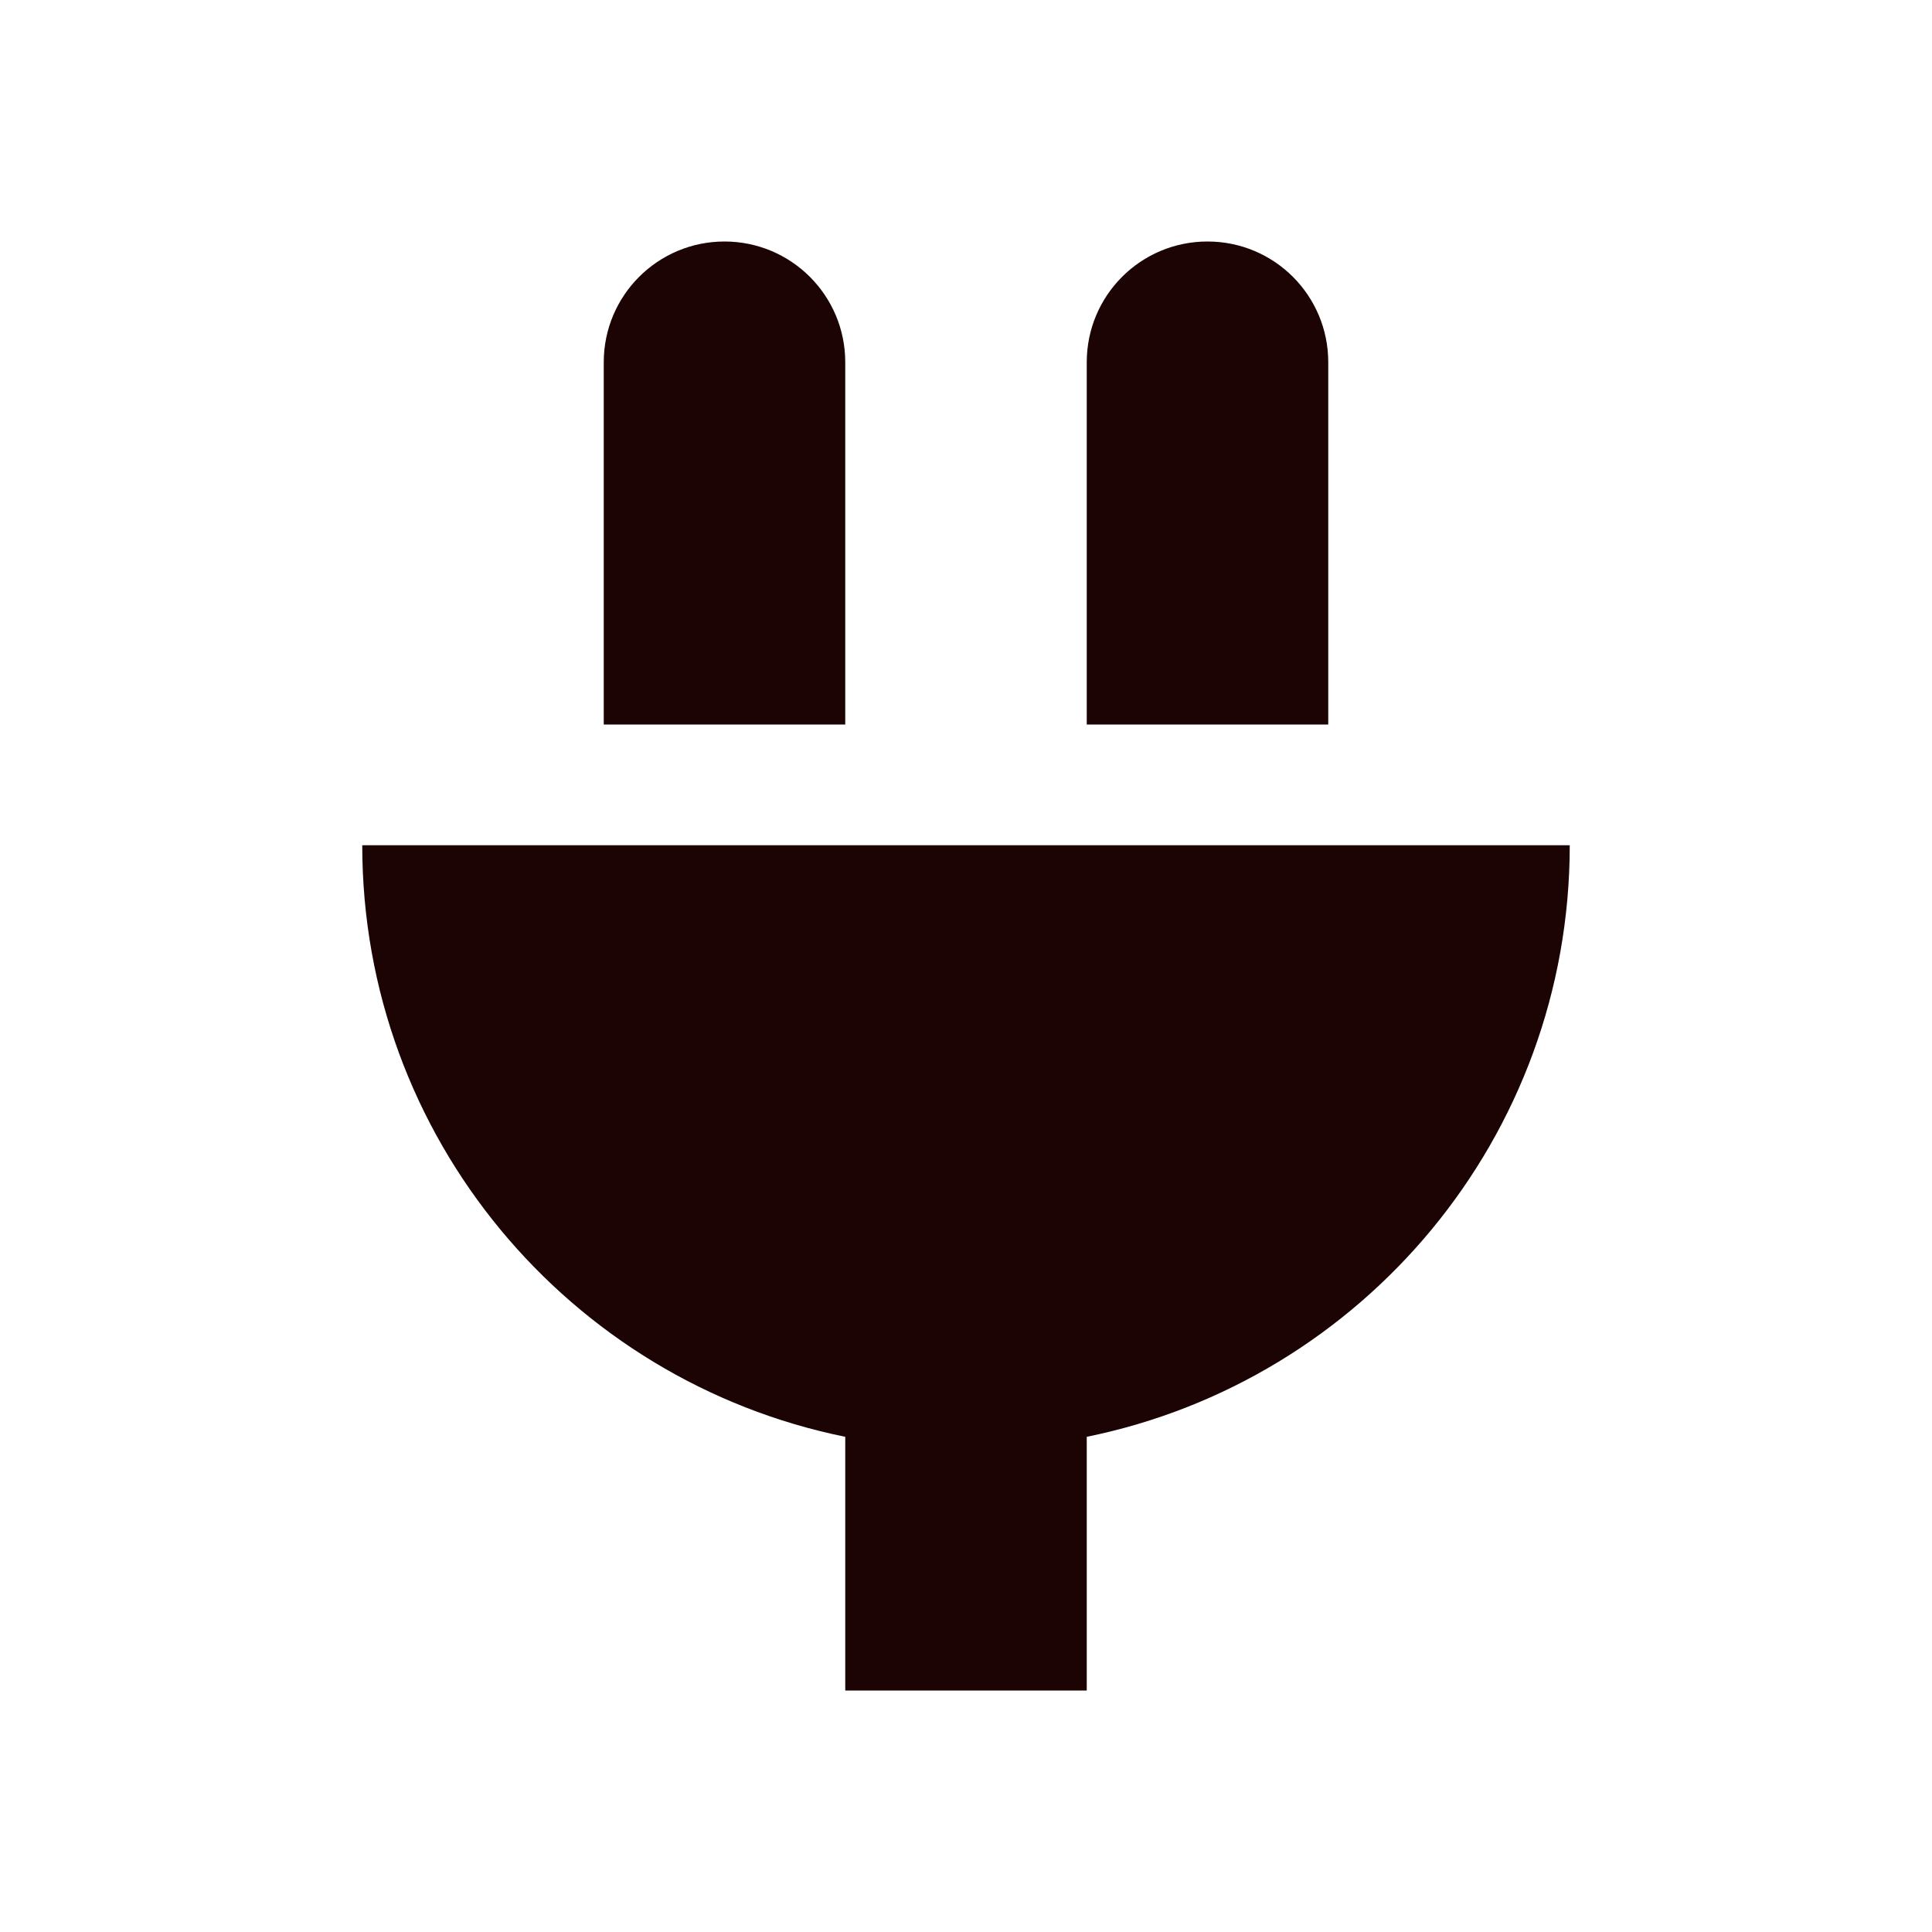
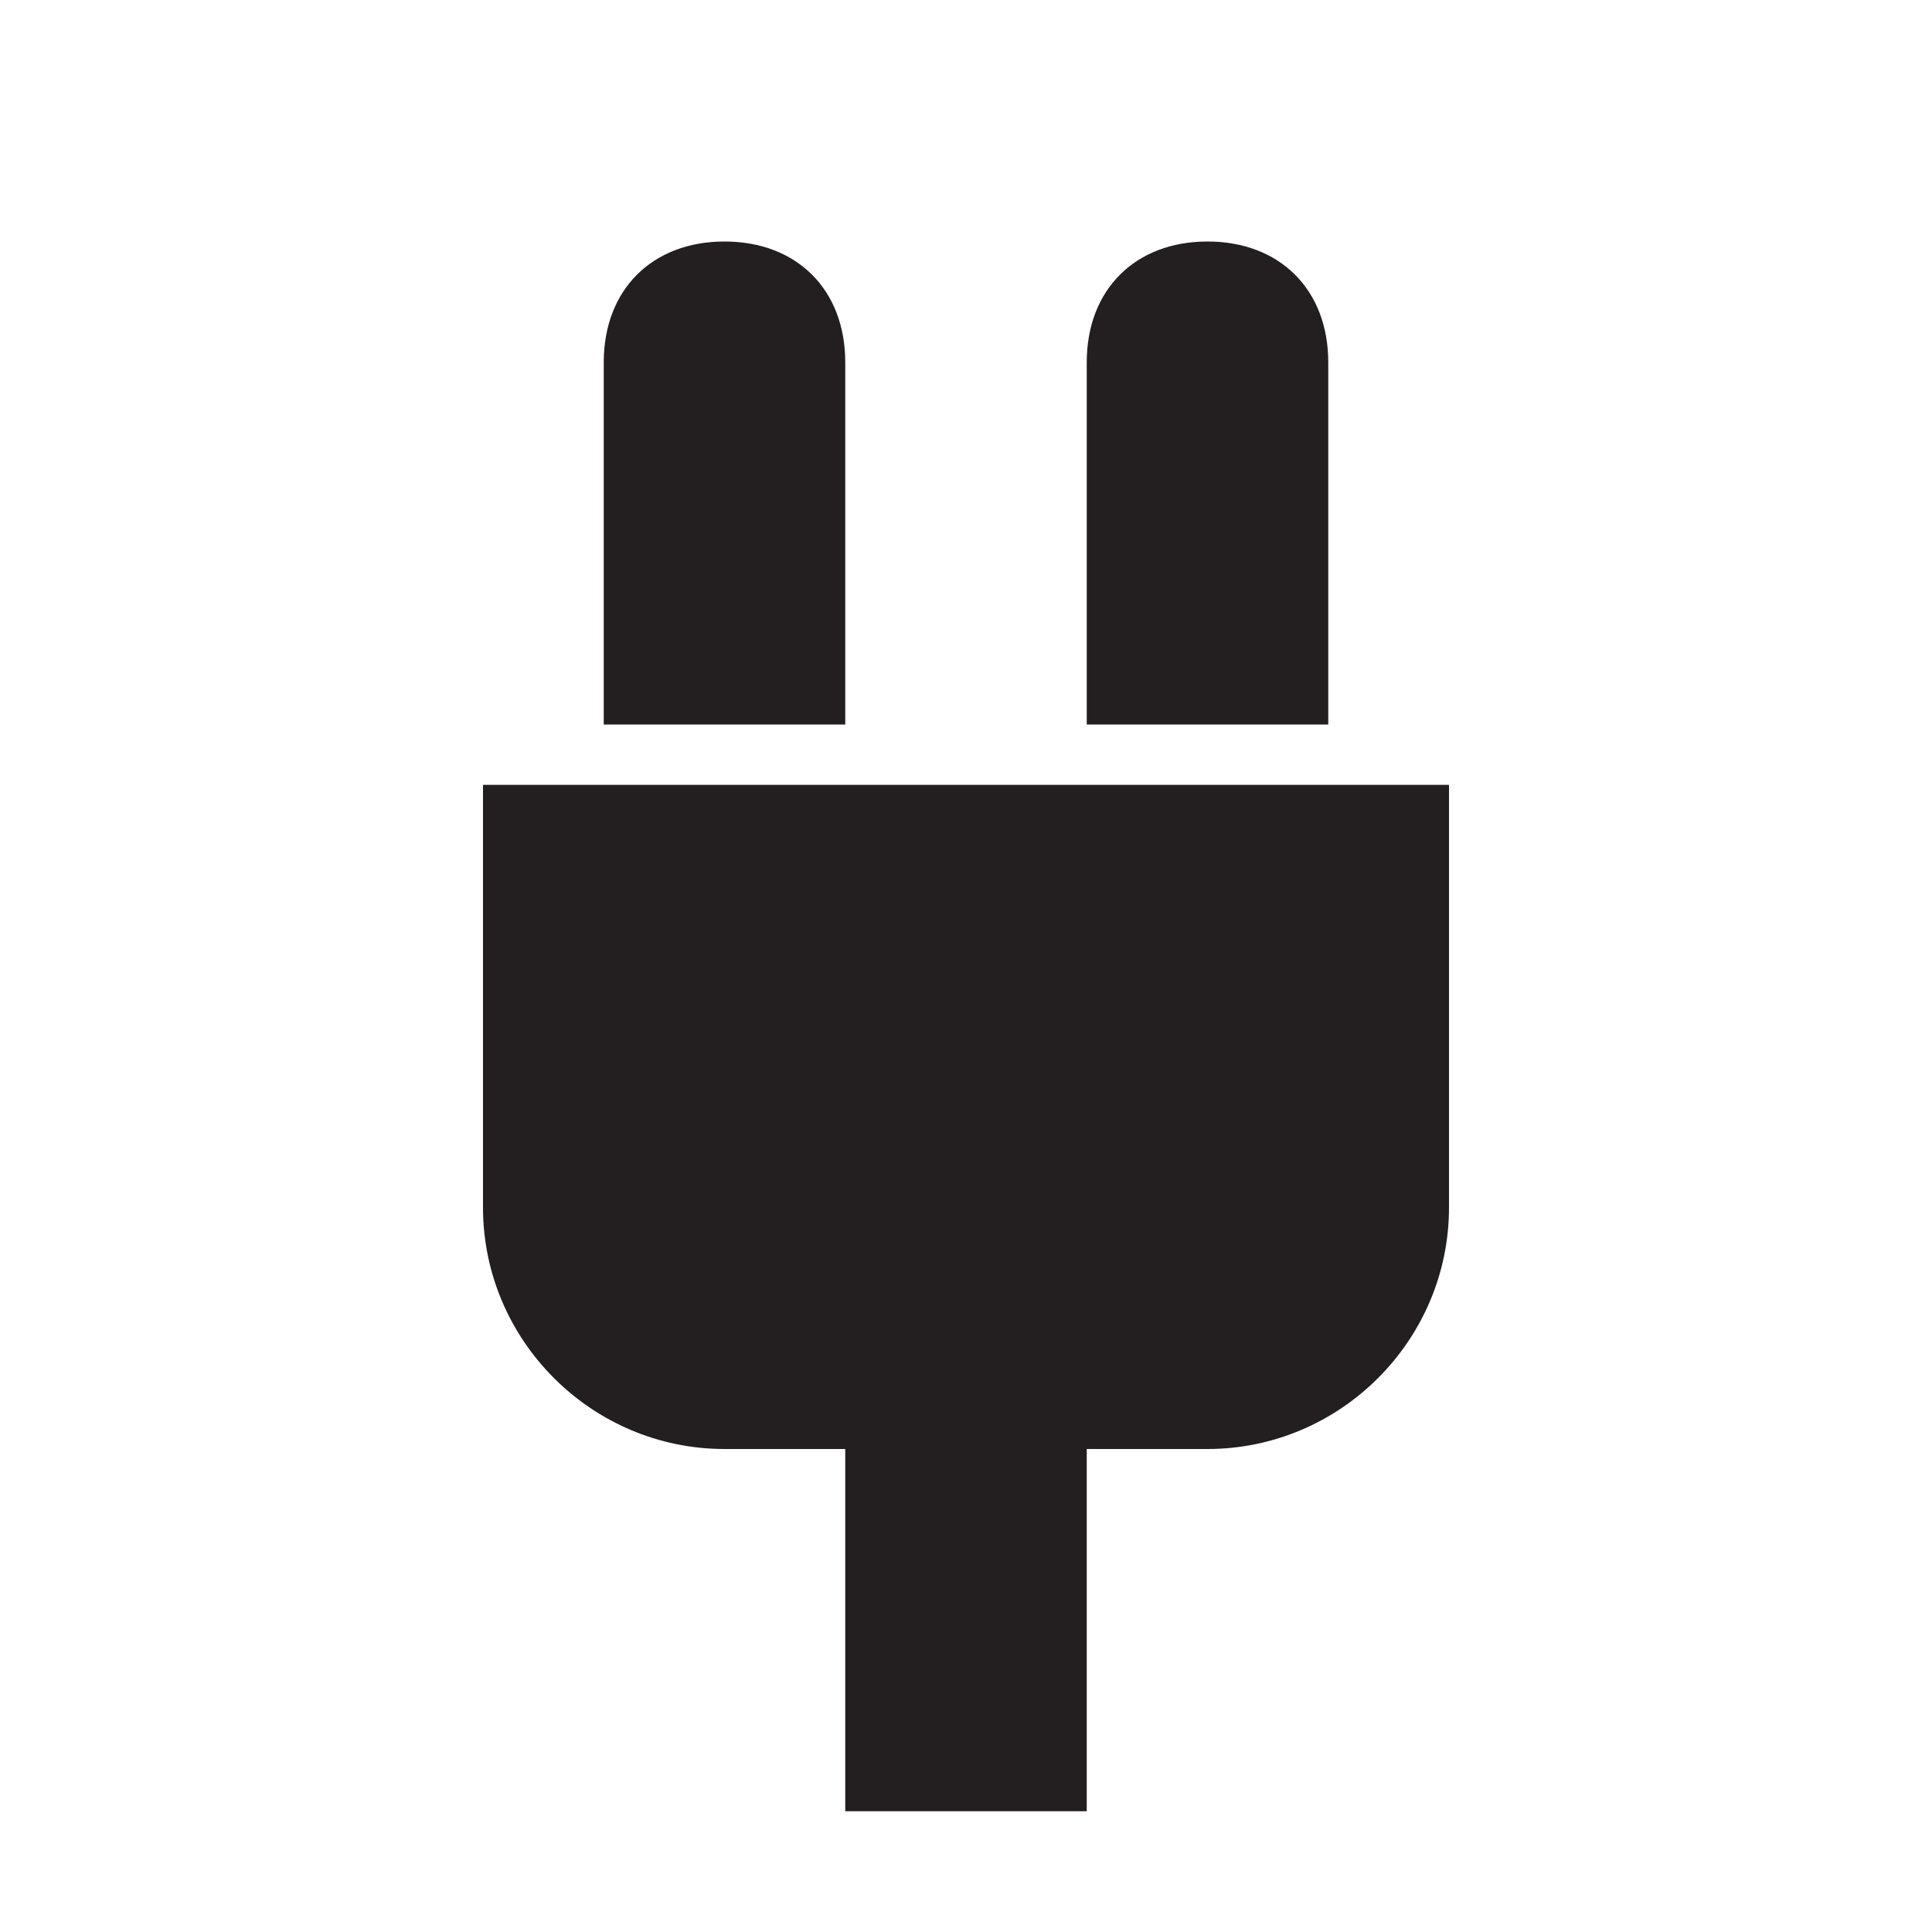
- <svg xmlns="http://www.w3.org/2000/svg" version="1.1" id="Group_1_1_" x="0px" y="0px" width="16px" height="16px" viewBox="0 0 16 16" style="enable-background:new 0 0 16 16;" xml:space="preserve">
-   <path style="fill:#1C0404;" d="M7,3c0-0.553-0.448-1-1-1S5,2.447,5,3v3h2V3z M11,3c0-0.553-0.447-1-1-1S9,2.447,9,3v3h2V3z M3,7  c0,2.419,1.718,4.436,4,4.899V14h2v-2.101c2.282-0.464,4-2.48,4-4.899H3z" />
+ <svg xmlns="http://www.w3.org/2000/svg" version="1.1" id="Group_1_1_" x="0px" y="0px" viewBox="0 0 16 16" enable-background="new 0 0 16 16" xml:space="preserve">
+   <path fill="#231F20" d="M7,3c0-0.6-0.4-1-1-1S5,2.4,5,3v3h2V3z M11,3c0-0.6-0.4-1-1-1S9,2.4,9,3v3h2V3z M4,6.5V10c0,1.1,0.9,2,2,2h1  v3h2v-3h1c1.1,0,2-0.9,2-2V6.5H4z" />
</svg>
